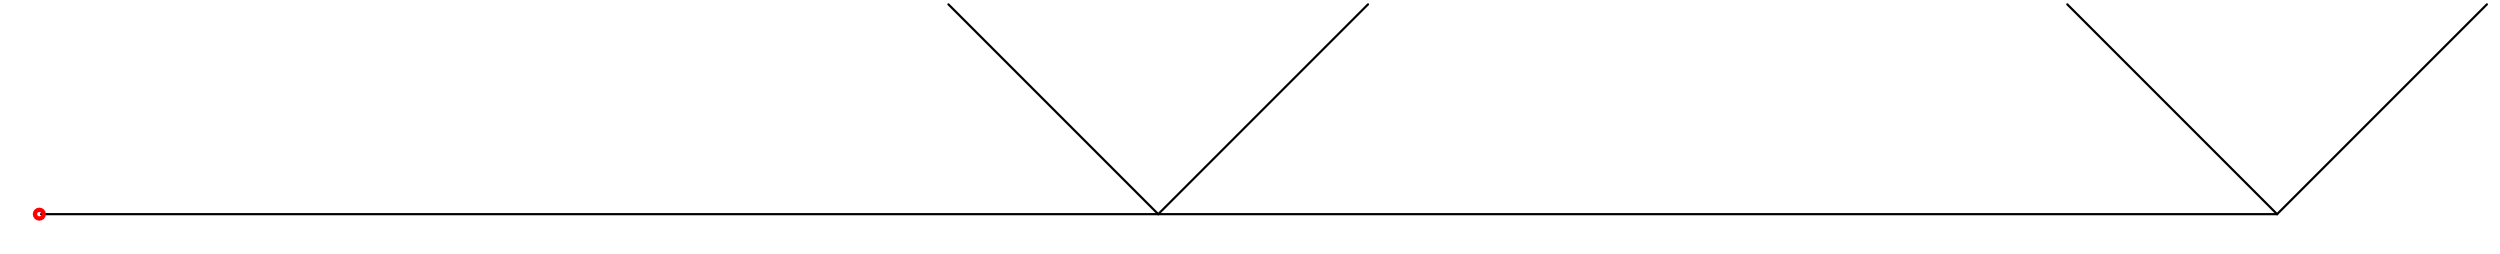
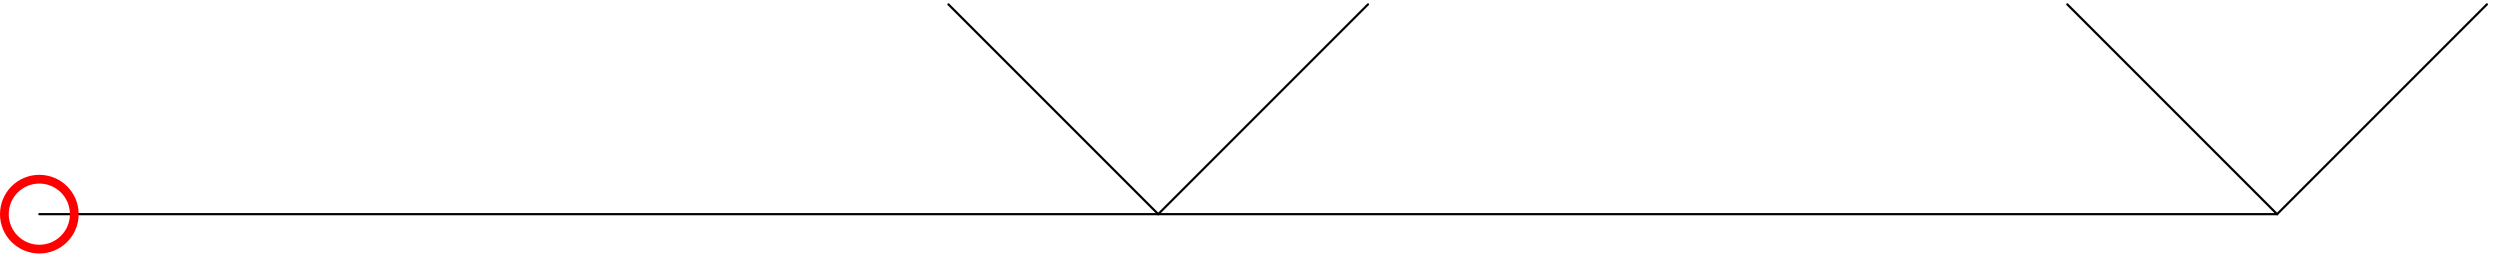
- <svg xmlns="http://www.w3.org/2000/svg" version="1.1" width="286px" height="29px" viewBox="-4.5 -24.5 286 29">
+ <svg xmlns="http://www.w3.org/2000/svg" version="1.1" width="286px" height="29px" viewBox="-0.5 -0.5 286 29">
  <defs />
  <g>
    <g id="cell-N9xC9UDItTO5fvtGcUtt-3" layer="Symbol">
-       <path d="M256 0L280-24" fill="none" stroke="rgb(0, 0, 0)" stroke-miterlimit="10" pointer-events="stroke" stroke-width="0.25" stroke-linecap="round" stroke-linejoin="round" />
+       <path d="M 260 24 L 284 0" fill="none" stroke="rgb(0, 0, 0)" stroke-miterlimit="10" pointer-events="stroke" stroke-width="0.25" stroke-linecap="round" stroke-linejoin="round" />
    </g>
    <g id="cell-N9xC9UDItTO5fvtGcUtt-2" layer="Symbol">
-       <path d="M128 0L152-24" fill="none" stroke="rgb(0, 0, 0)" stroke-miterlimit="10" pointer-events="stroke" stroke-width="0.25" stroke-linecap="round" stroke-linejoin="round" />
+       <path d="M 132 24 L 156 0" fill="none" stroke="rgb(0, 0, 0)" stroke-miterlimit="10" pointer-events="stroke" stroke-width="0.25" stroke-linecap="round" stroke-linejoin="round" />
    </g>
    <g id="cell-N9xC9UDItTO5fvtGcUtt-1" layer="Symbol">
-       <path d="M256 0L232-24" fill="none" stroke="rgb(0, 0, 0)" stroke-miterlimit="10" pointer-events="stroke" stroke-width="0.25" stroke-linecap="round" stroke-linejoin="round" />
+       <path d="M 260 24 L 236 0" fill="none" stroke="rgb(0, 0, 0)" stroke-miterlimit="10" pointer-events="stroke" stroke-width="0.25" stroke-linecap="round" stroke-linejoin="round" />
    </g>
    <g id="cell-N9xC9UDItTO5fvtGcUtt-0" layer="Symbol">
-       <path d="M128 0L104-24" fill="none" stroke="rgb(0, 0, 0)" stroke-miterlimit="10" pointer-events="stroke" stroke-width="0.25" stroke-linecap="round" stroke-linejoin="round" />
+       <path d="M 132 24 L 108 0" fill="none" stroke="rgb(0, 0, 0)" stroke-miterlimit="10" pointer-events="stroke" stroke-width="0.25" stroke-linecap="round" stroke-linejoin="round" />
    </g>
    <g id="cell-xpi5squLoMavZ5T9OxVg-0" layer="Symbol">
-       <path d="M0.2 0L256 0" fill="none" stroke="rgb(0, 0, 0)" stroke-miterlimit="10" pointer-events="stroke" stroke-width="0.25" stroke-linecap="round" stroke-linejoin="round" />
+       <path d="M 4 24 L 260 24" fill="none" stroke="rgb(0, 0, 0)" stroke-miterlimit="10" pointer-events="stroke" stroke-width="0.25" stroke-linecap="round" stroke-linejoin="round" />
    </g>
-     <g id="cell-xpi5squLoMavZ5T9OxVg-4" content="&lt;object label=&quot;origo&quot;/&gt;" data-label="origo" layer="Origo">
-       <ellipse cx="0" cy="0" rx="0.25" ry="0.25" fill="none" stroke="#ff0000" vector-effect="non-scaling-stroke" />
+     <g id="cell-F-QE2xRj19Lp1CB5-W4y-0" content="&lt;object label=&quot;origo&quot;/&gt;" data-label="origo" layer="Label">
+       <path d="M 0 24 C 0 21.79 1.79 20 4 20 C 6.21 20 8 21.79 8 24 C 8 26.21 6.21 28 4 28 C 1.79 28 0 26.21 0 24" fill="none" stroke="#ff0000" stroke-miterlimit="10" pointer-events="all" stroke-linecap="round" stroke-linejoin="round" />
    </g>
  </g>
</svg>
